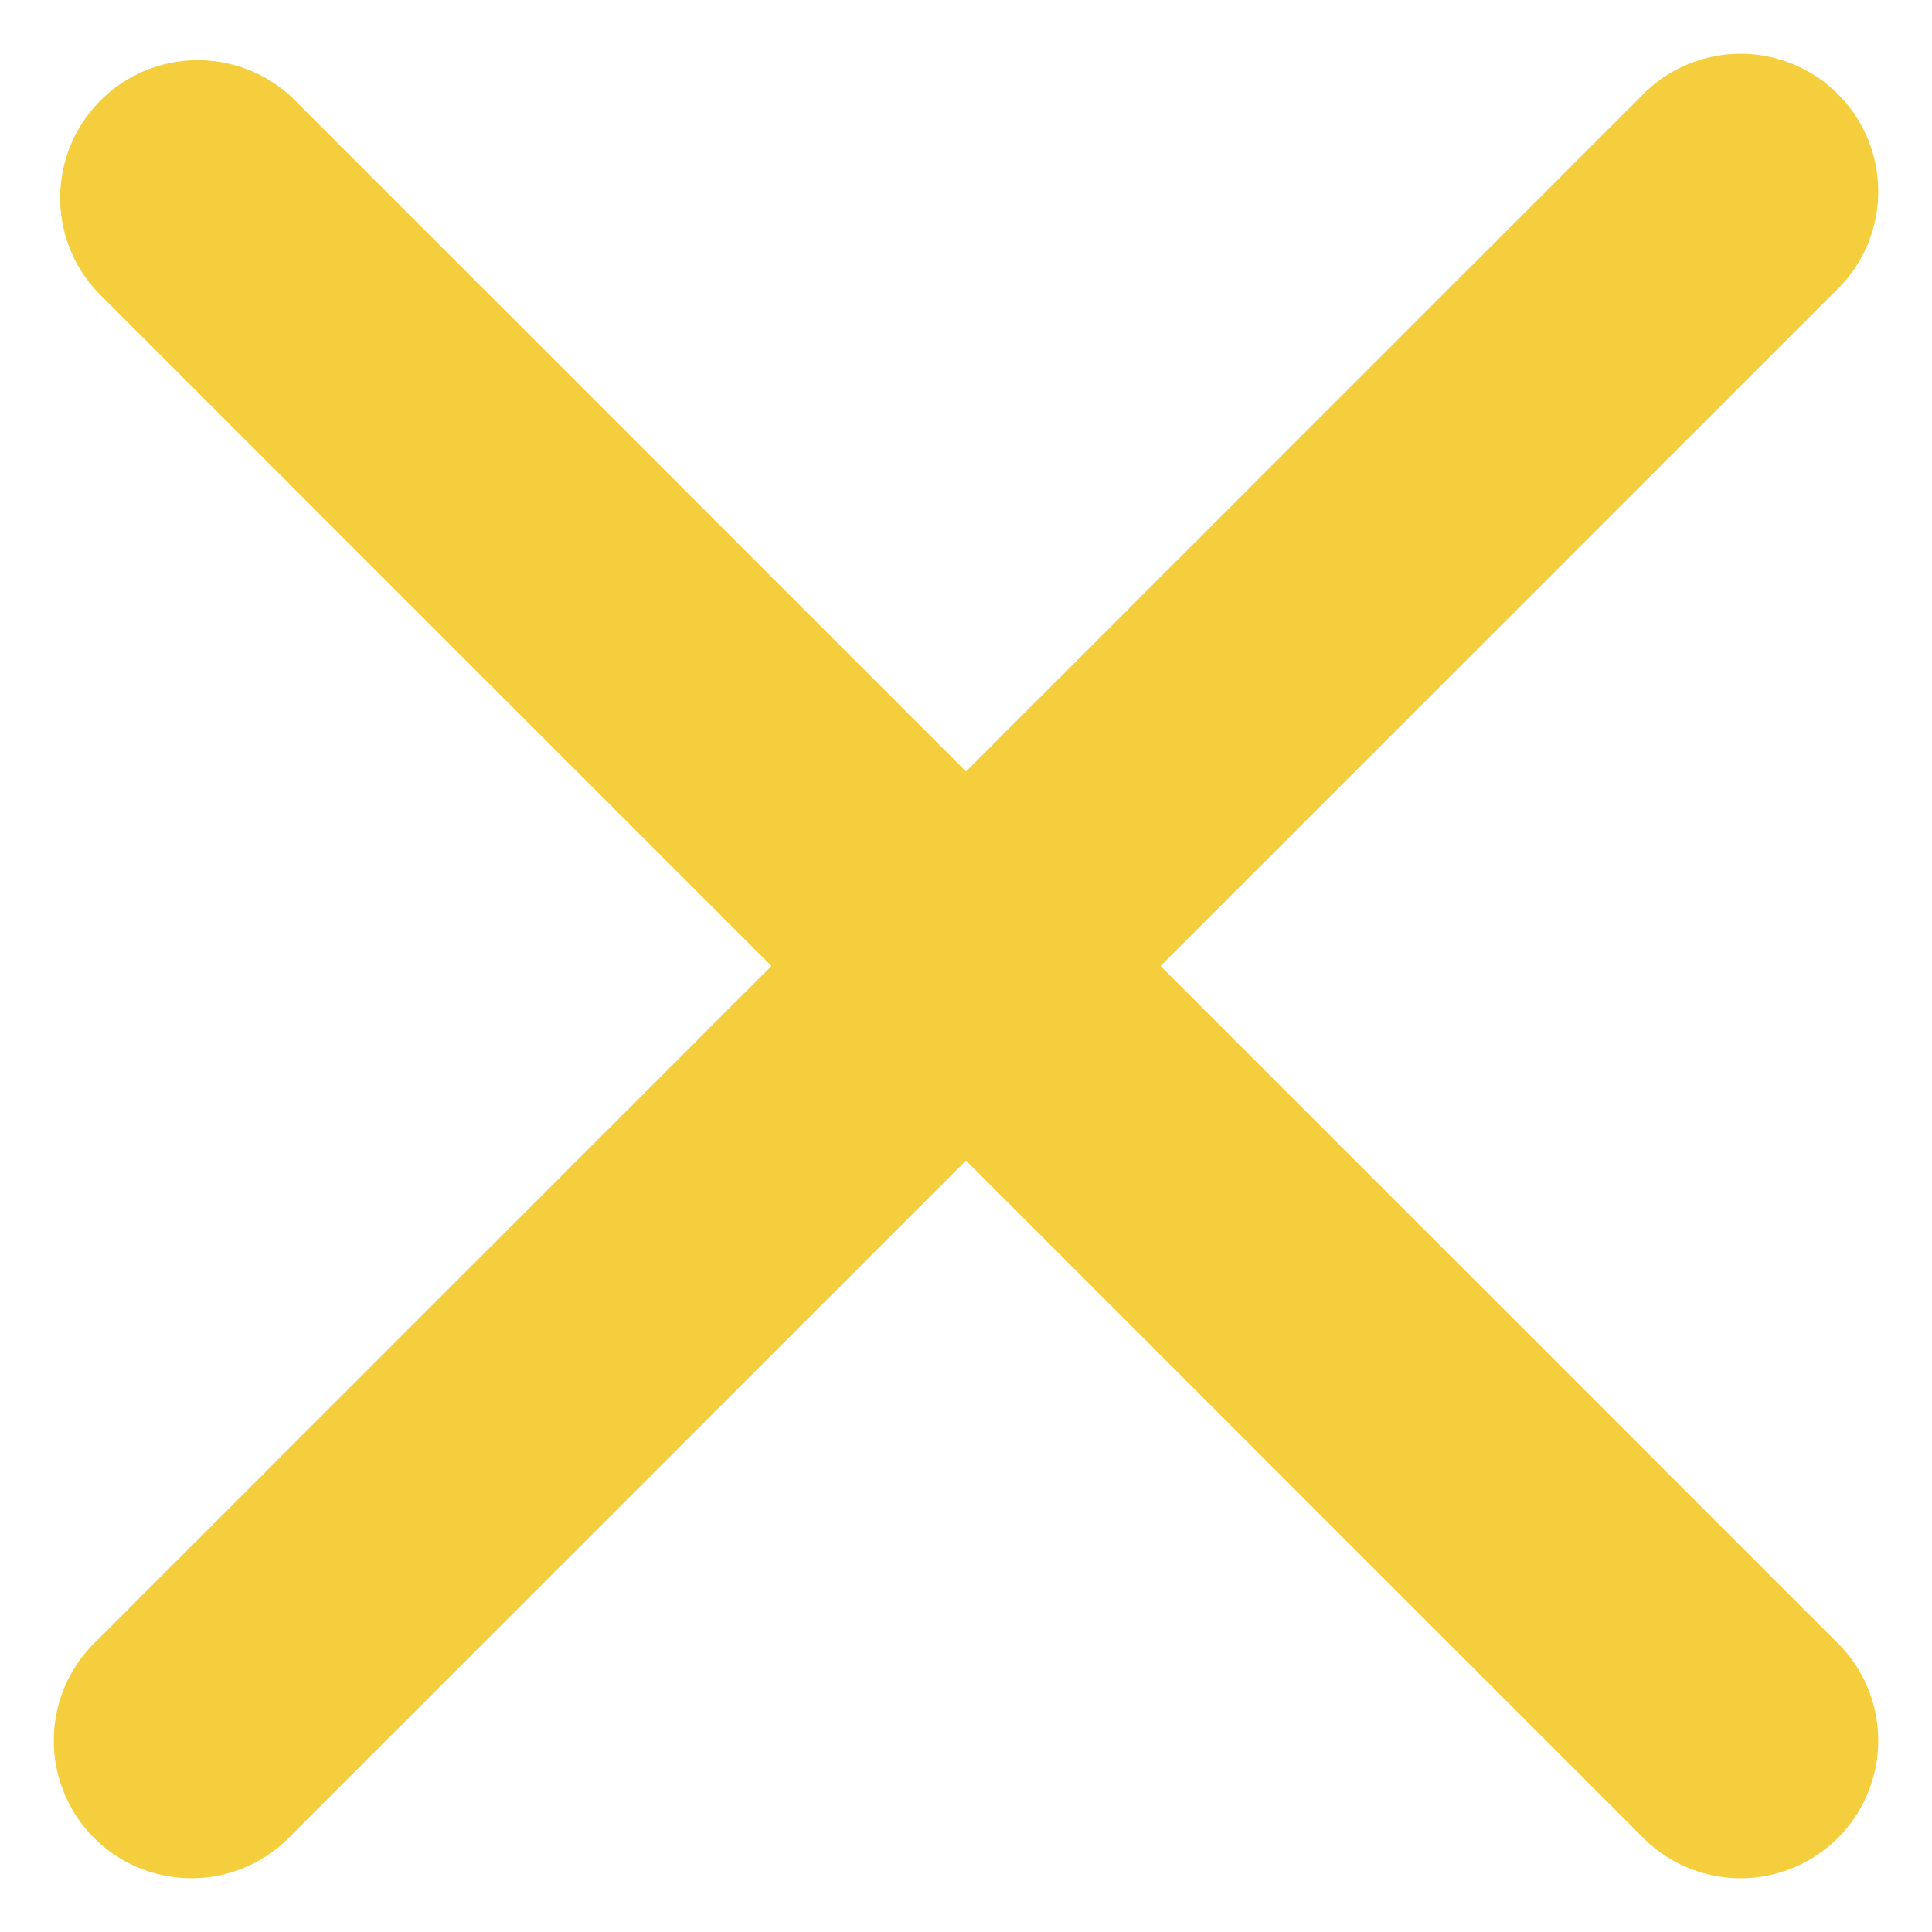
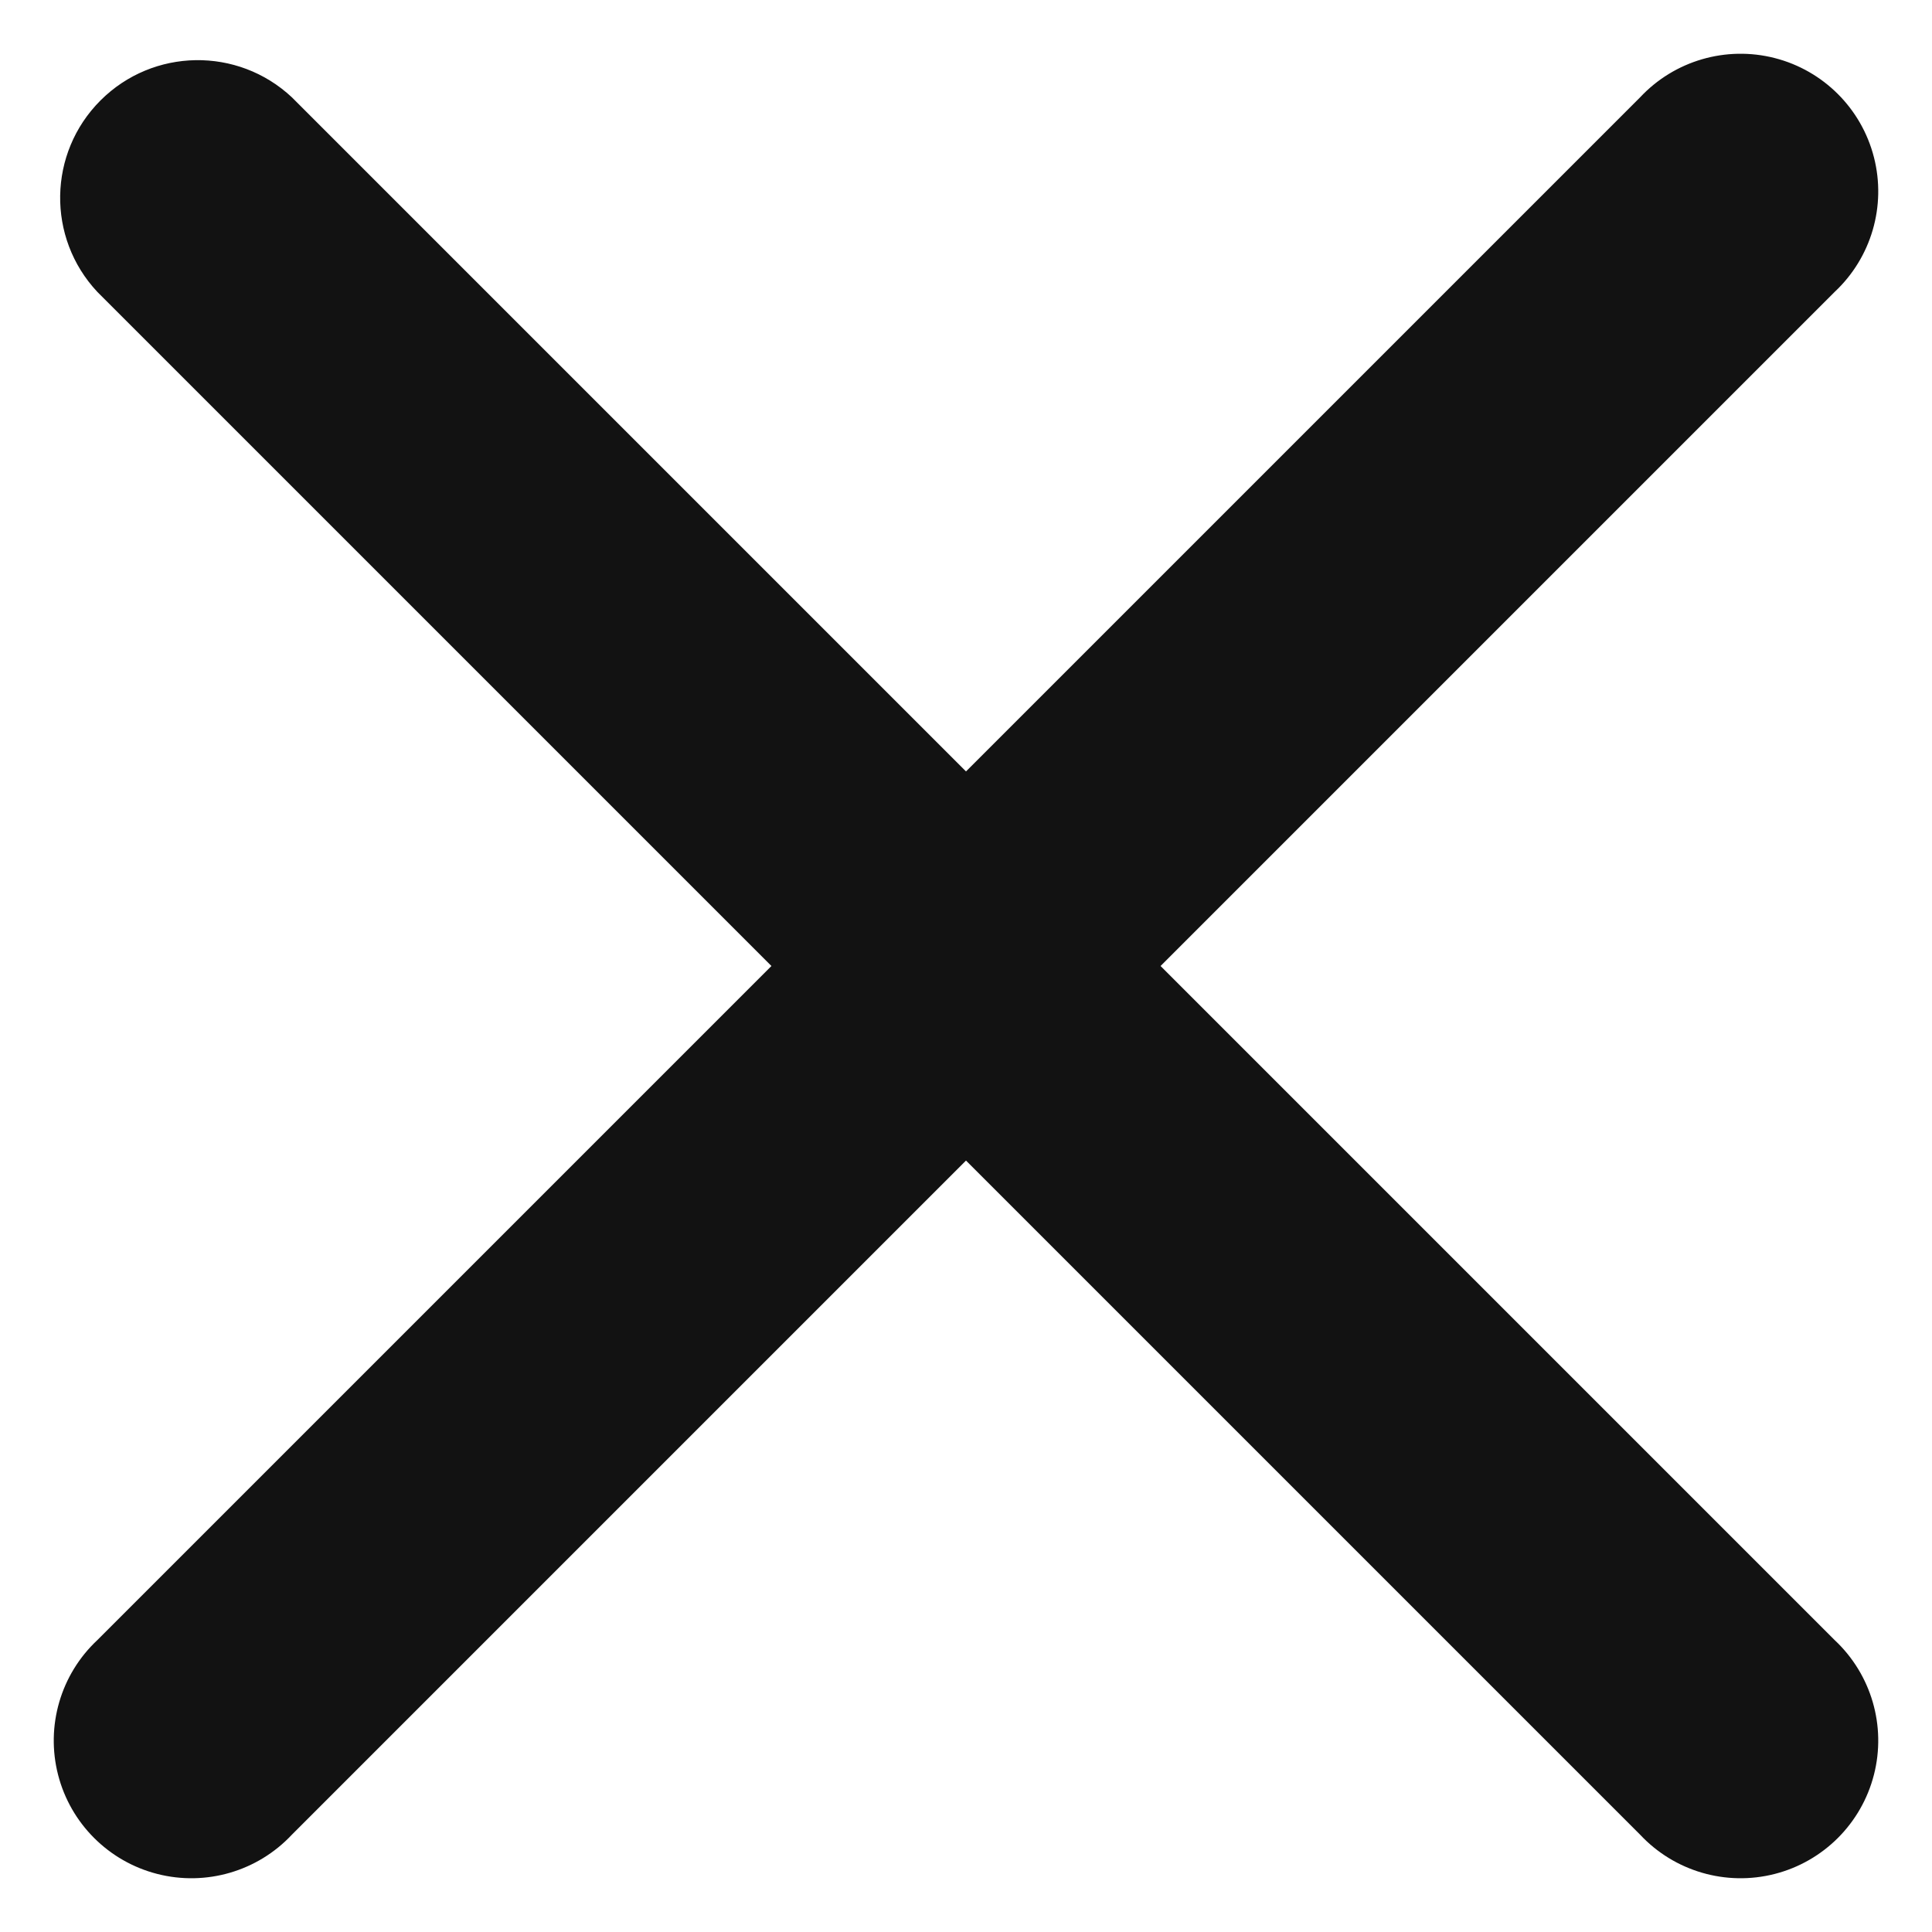
<svg xmlns="http://www.w3.org/2000/svg" width="24" height="24" fill="none">
-   <path d="M22.791 3.626a1.71 1.71 0 10-2.417-2.417L12 9.583 3.626 1.209a1.71 1.71 0 00-2.417 2.417L9.583 12l-8.374 8.374a1.71 1.71 0 102.417 2.417L12 14.417l8.374 8.374a1.71 1.71 0 102.417-2.417L14.417 12l8.374-8.374z" fill="#F5CE3E" />
+   <path d="M22.791 3.626a1.71 1.71 0 10-2.417-2.417L12 9.583 3.626 1.209a1.71 1.71 0 00-2.417 2.417L9.583 12l-8.374 8.374a1.71 1.71 0 102.417 2.417L12 14.417l8.374 8.374a1.71 1.71 0 102.417-2.417L14.417 12l8.374-8.374z" fill="#121212" />
</svg>
